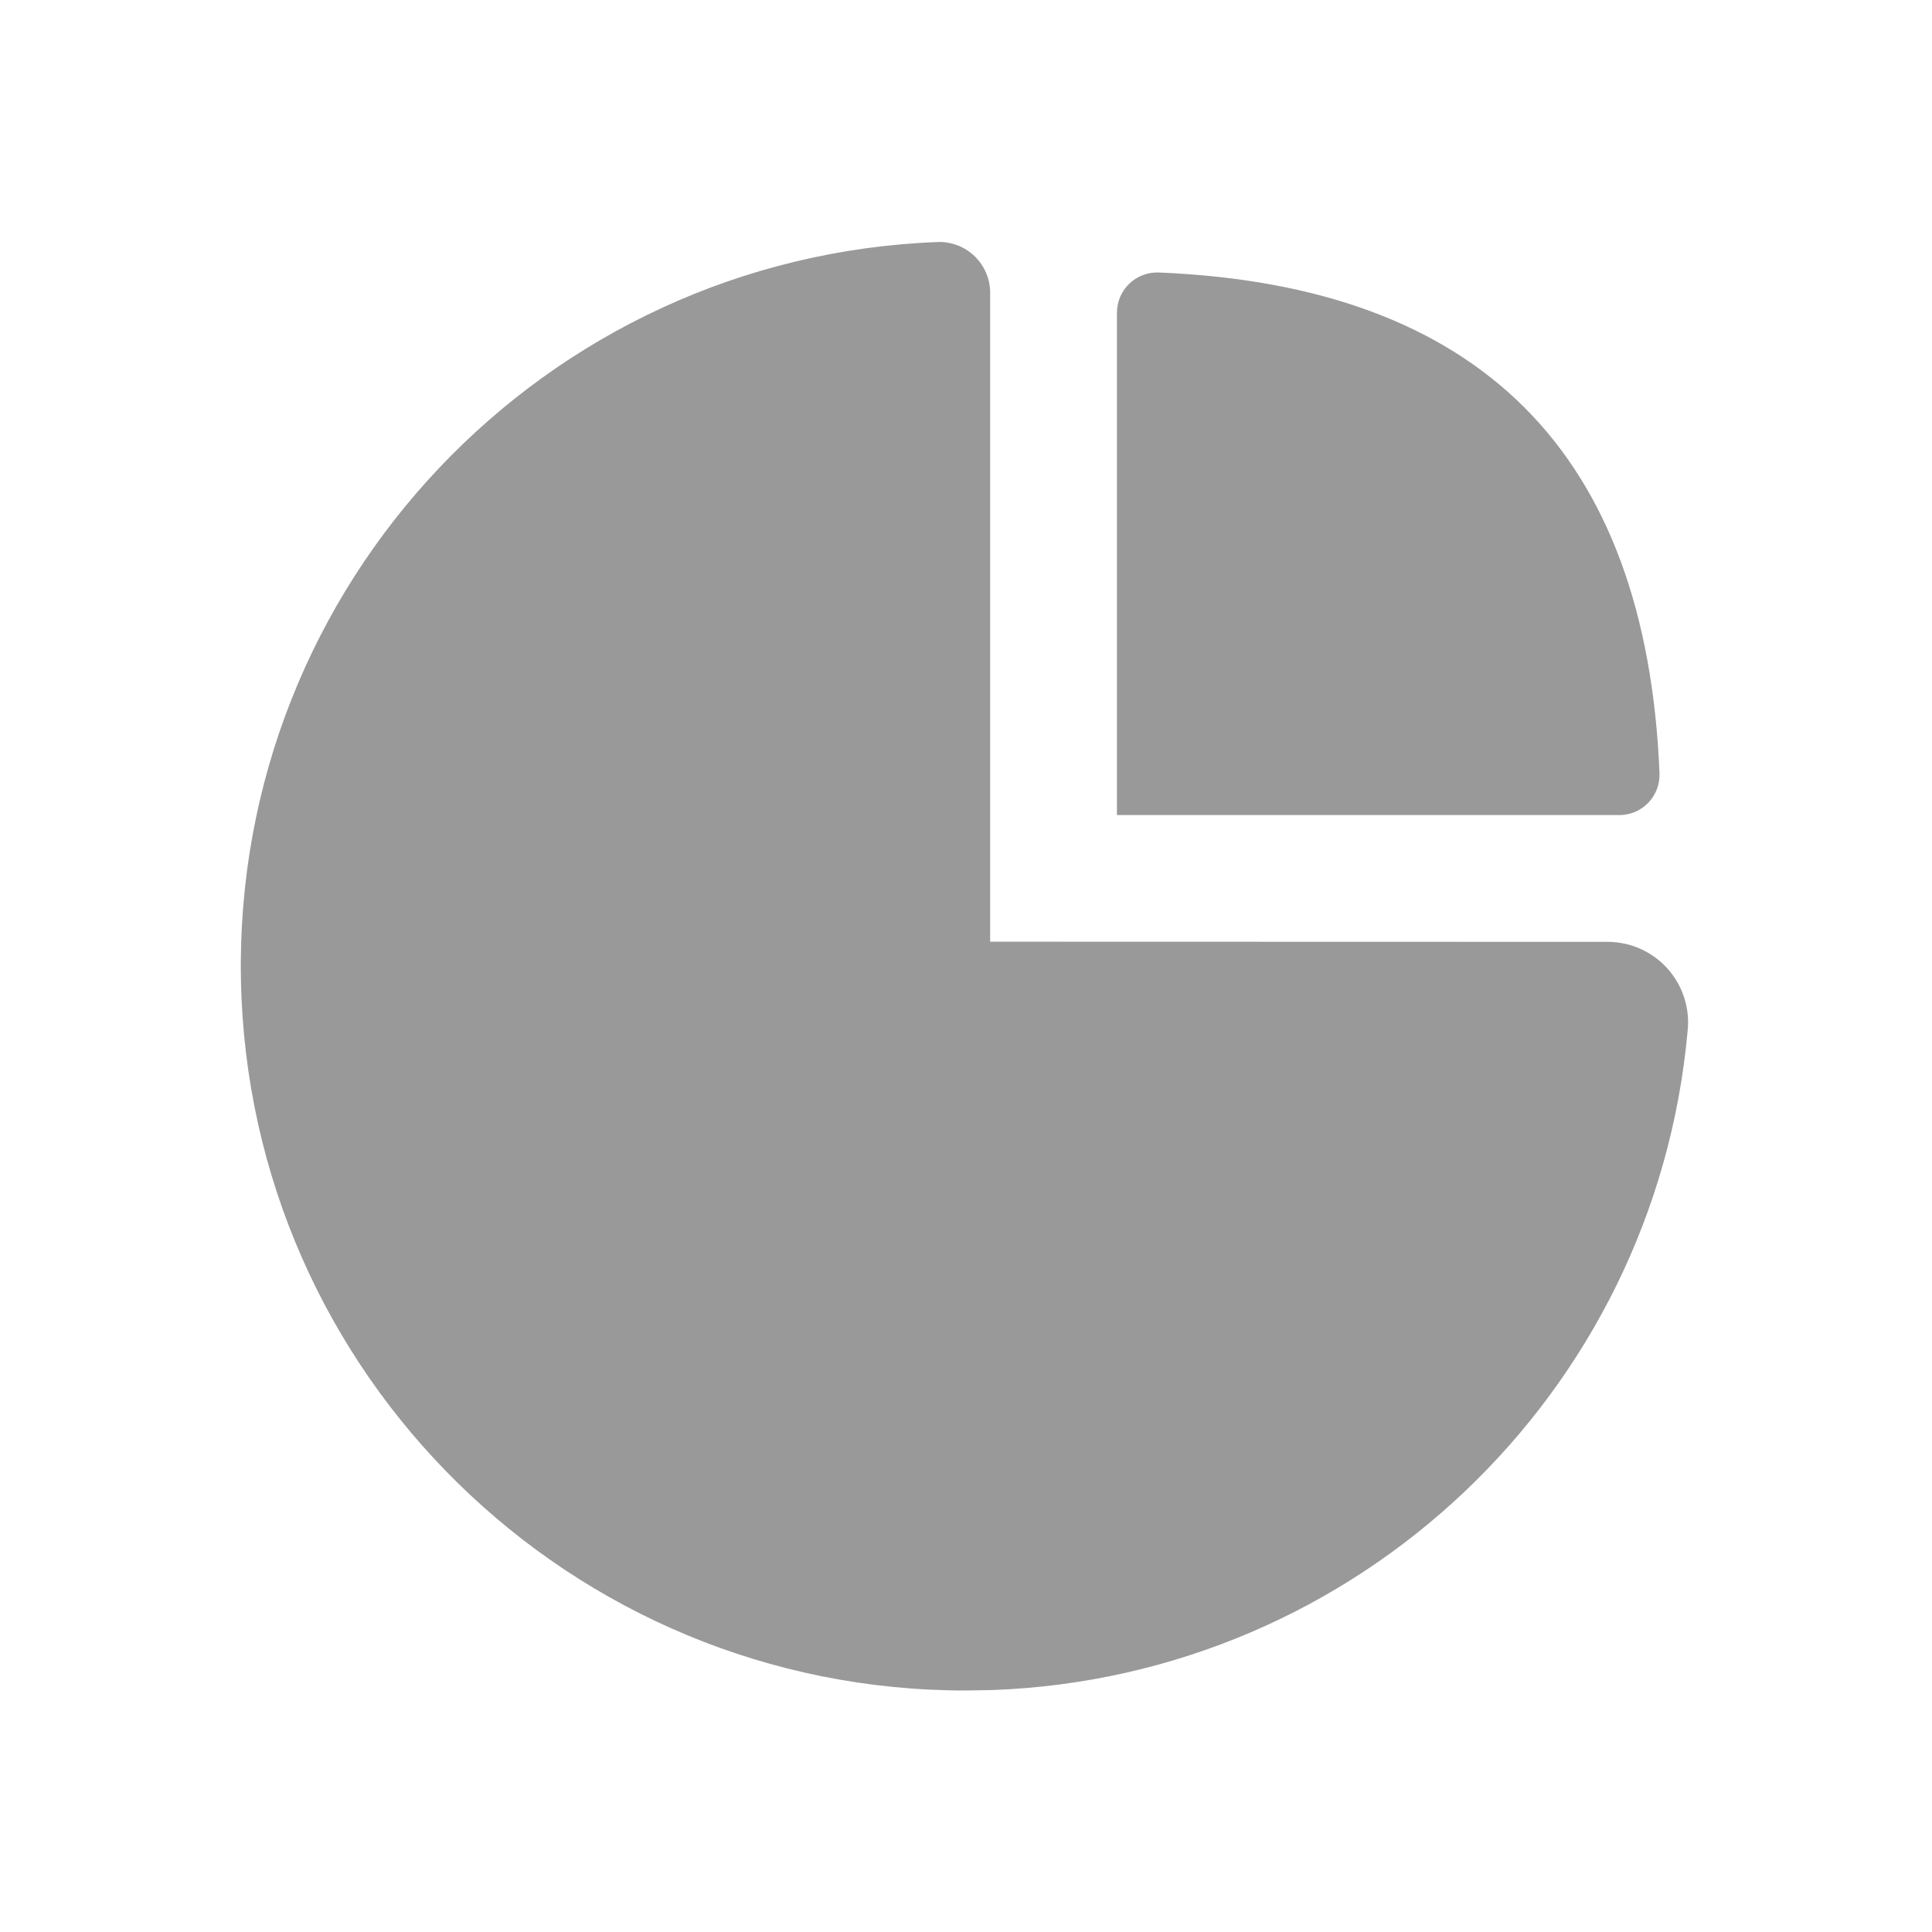
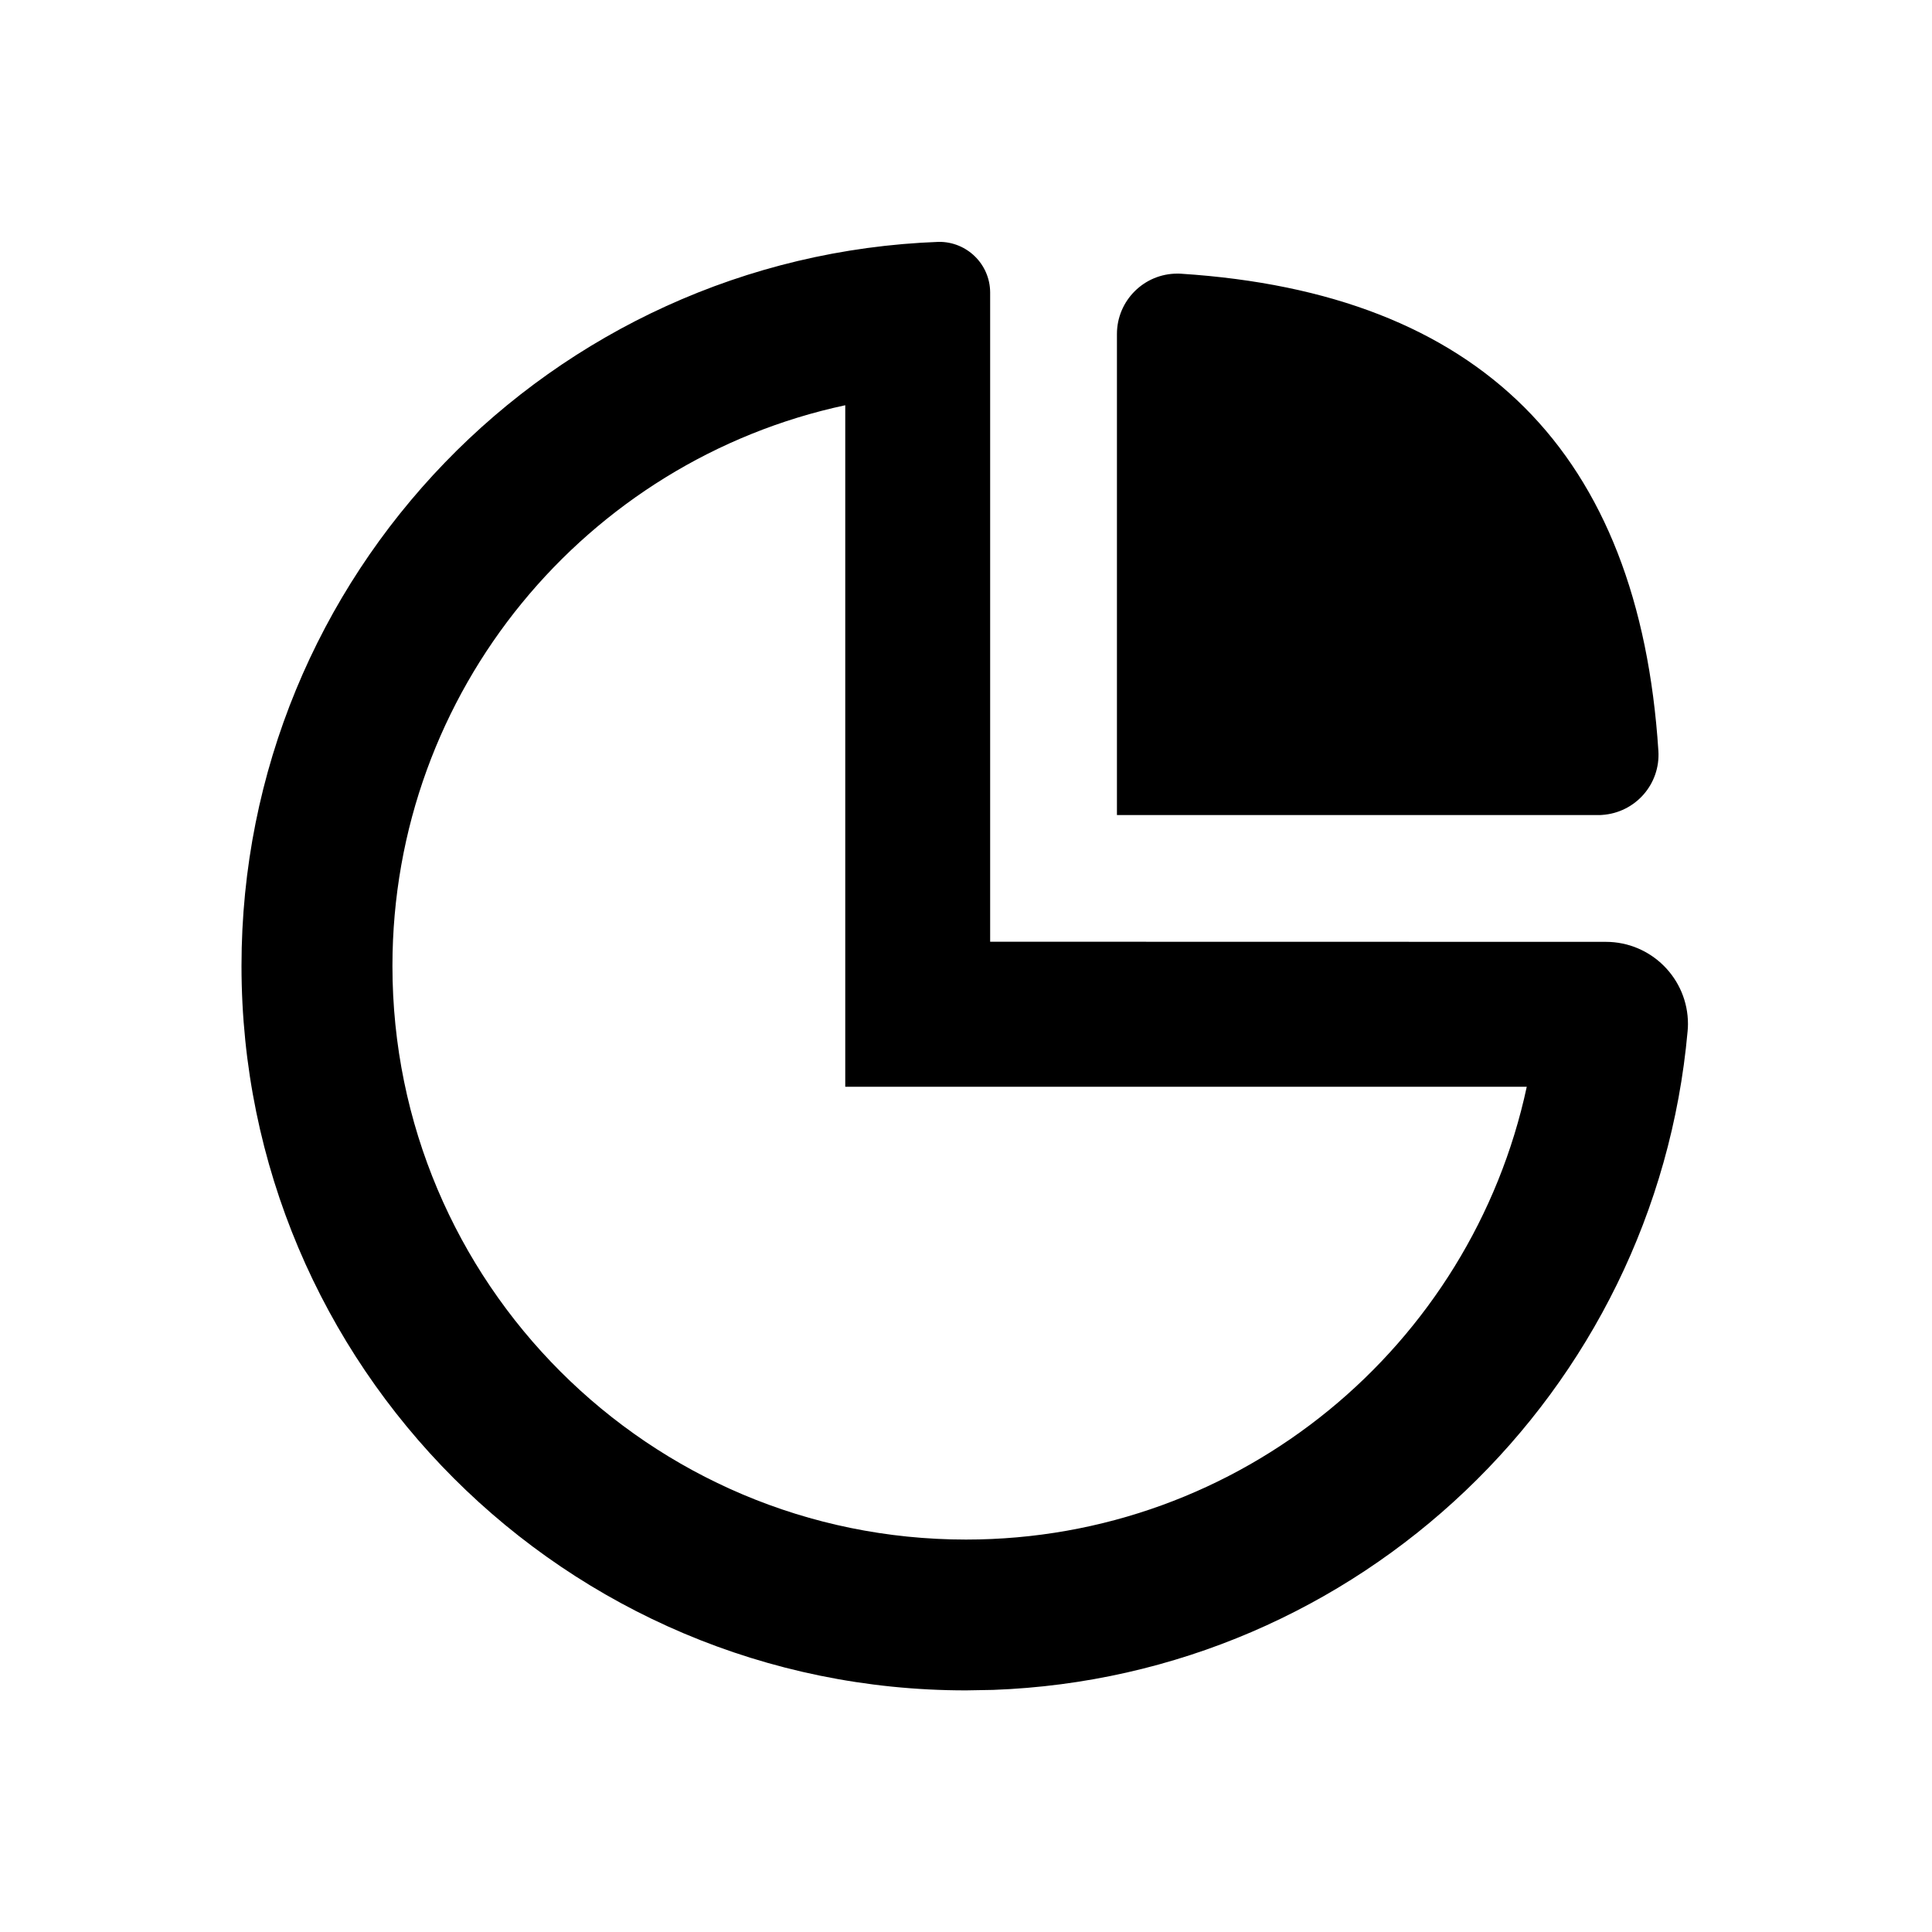
- <svg xmlns="http://www.w3.org/2000/svg" width="24" height="24" viewBox="0 0 24 24">
-   <path d="M12.3 3.637v8.061l7.67.002a1 1 0 0 1 .994 1.11 9.001 9.001 0 0 1-8.627 8.184L12 21a9 9 0 0 1-.337-17.994.631.631 0 0 1 .637.631zm-1.8 1.396V13.5h8.467A7.125 7.125 0 1 1 10.5 5.033zm3.895-1.648c1.992.082 3.506.641 4.543 1.678 1.036 1.036 1.595 2.55 1.677 4.542a.5.5 0 0 1-.48.52h-6.26v-6.24a.5.5 0 0 1 .52-.5z" opacity=".4" />
+ <svg xmlns="http://www.w3.org/2000/svg" height="16" viewBox="0 0 16 16" width="16">
+   <path d="m8.2 2.425v5.374l5.099.001c.376 0.0.68.305.68.68-0.0.02-.001.04-.003.06-.267 2.987-2.722 5.344-5.751 5.455l-.225.004c-3.314 0-6-2.686-6-6 0-3.238 2.566-5.878 5.775-5.996.232-.002.423.184.425.417 0.0.001 0.0.003 0.0.004zm-1.2.931 0 5.644 5.644 0c-.459 2.143-2.364 3.75-4.644 3.75-2.623 0-4.75-2.127-4.75-4.75 0-2.28 1.607-4.185 3.75-4.644zm2.783-1.089c1.237.08 2.184.45 2.843 1.108.658.658 1.028 1.606 1.108 2.843.018.276-.191.513-.467.531l-.016.001-4.001 0v-3.984c-0-.276.224-.5.5-.5.011 0 .022 0.0.032.001z" fill-rule="evenodd" />
</svg>
